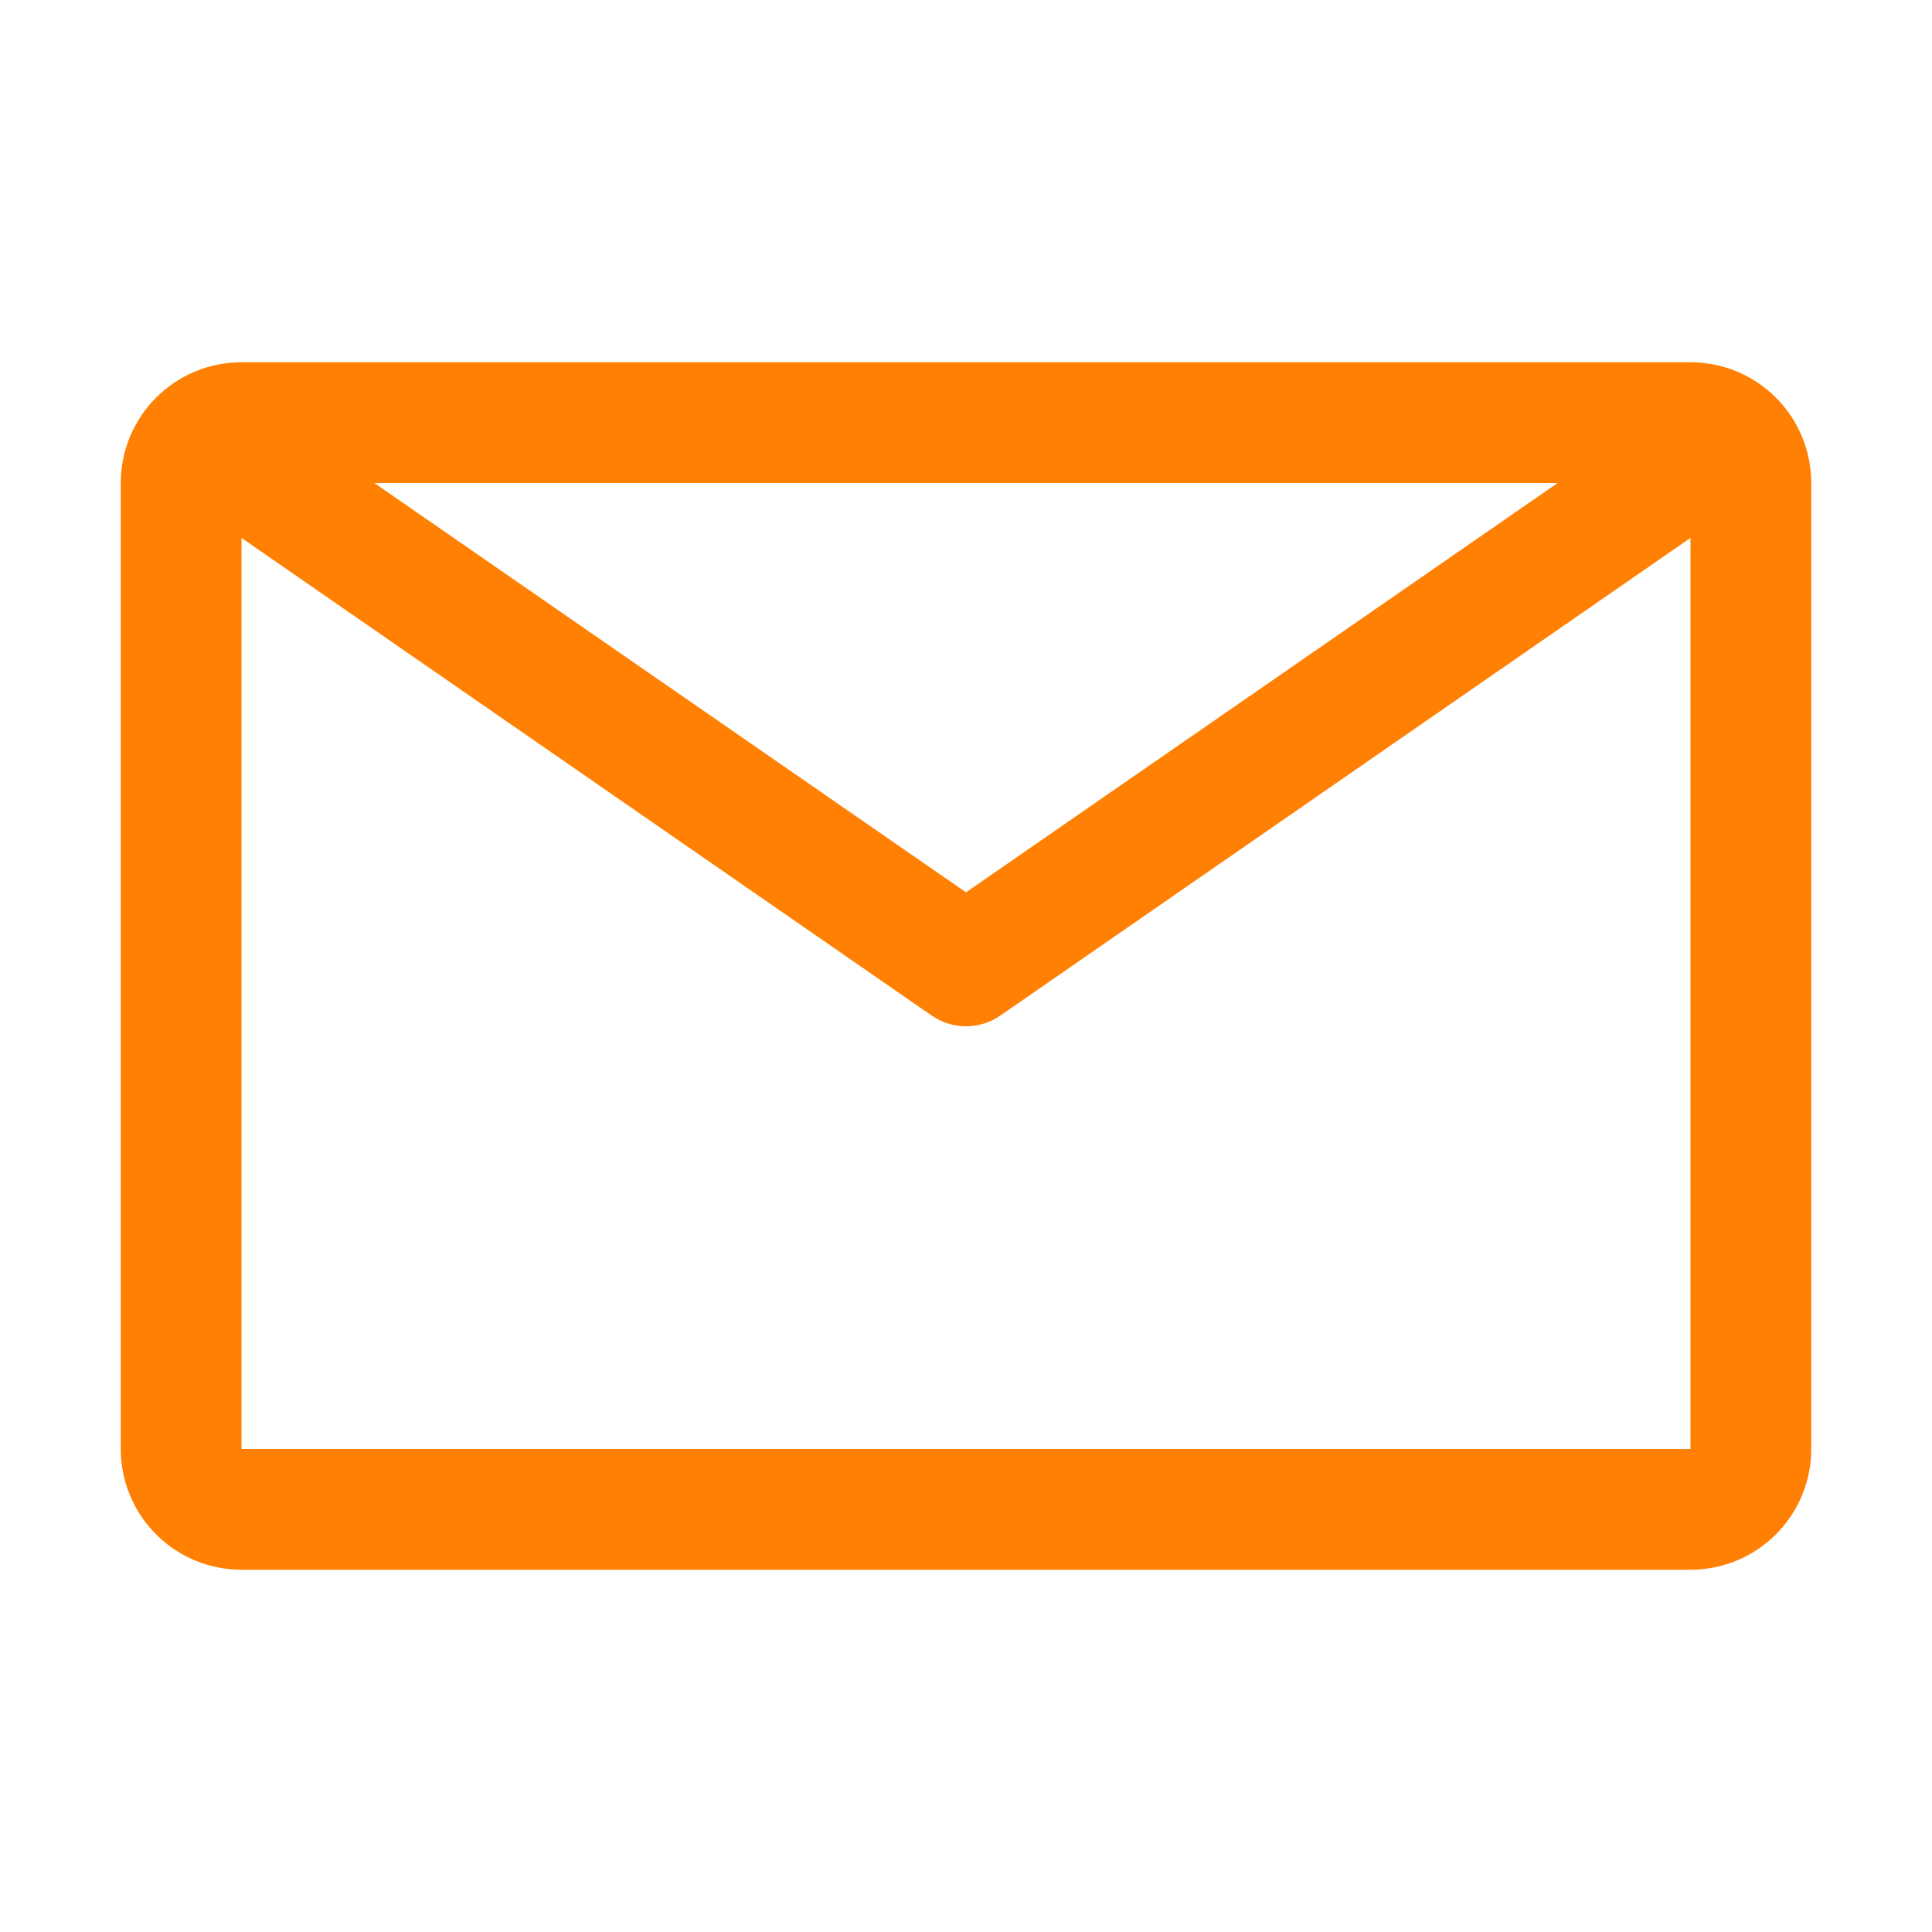
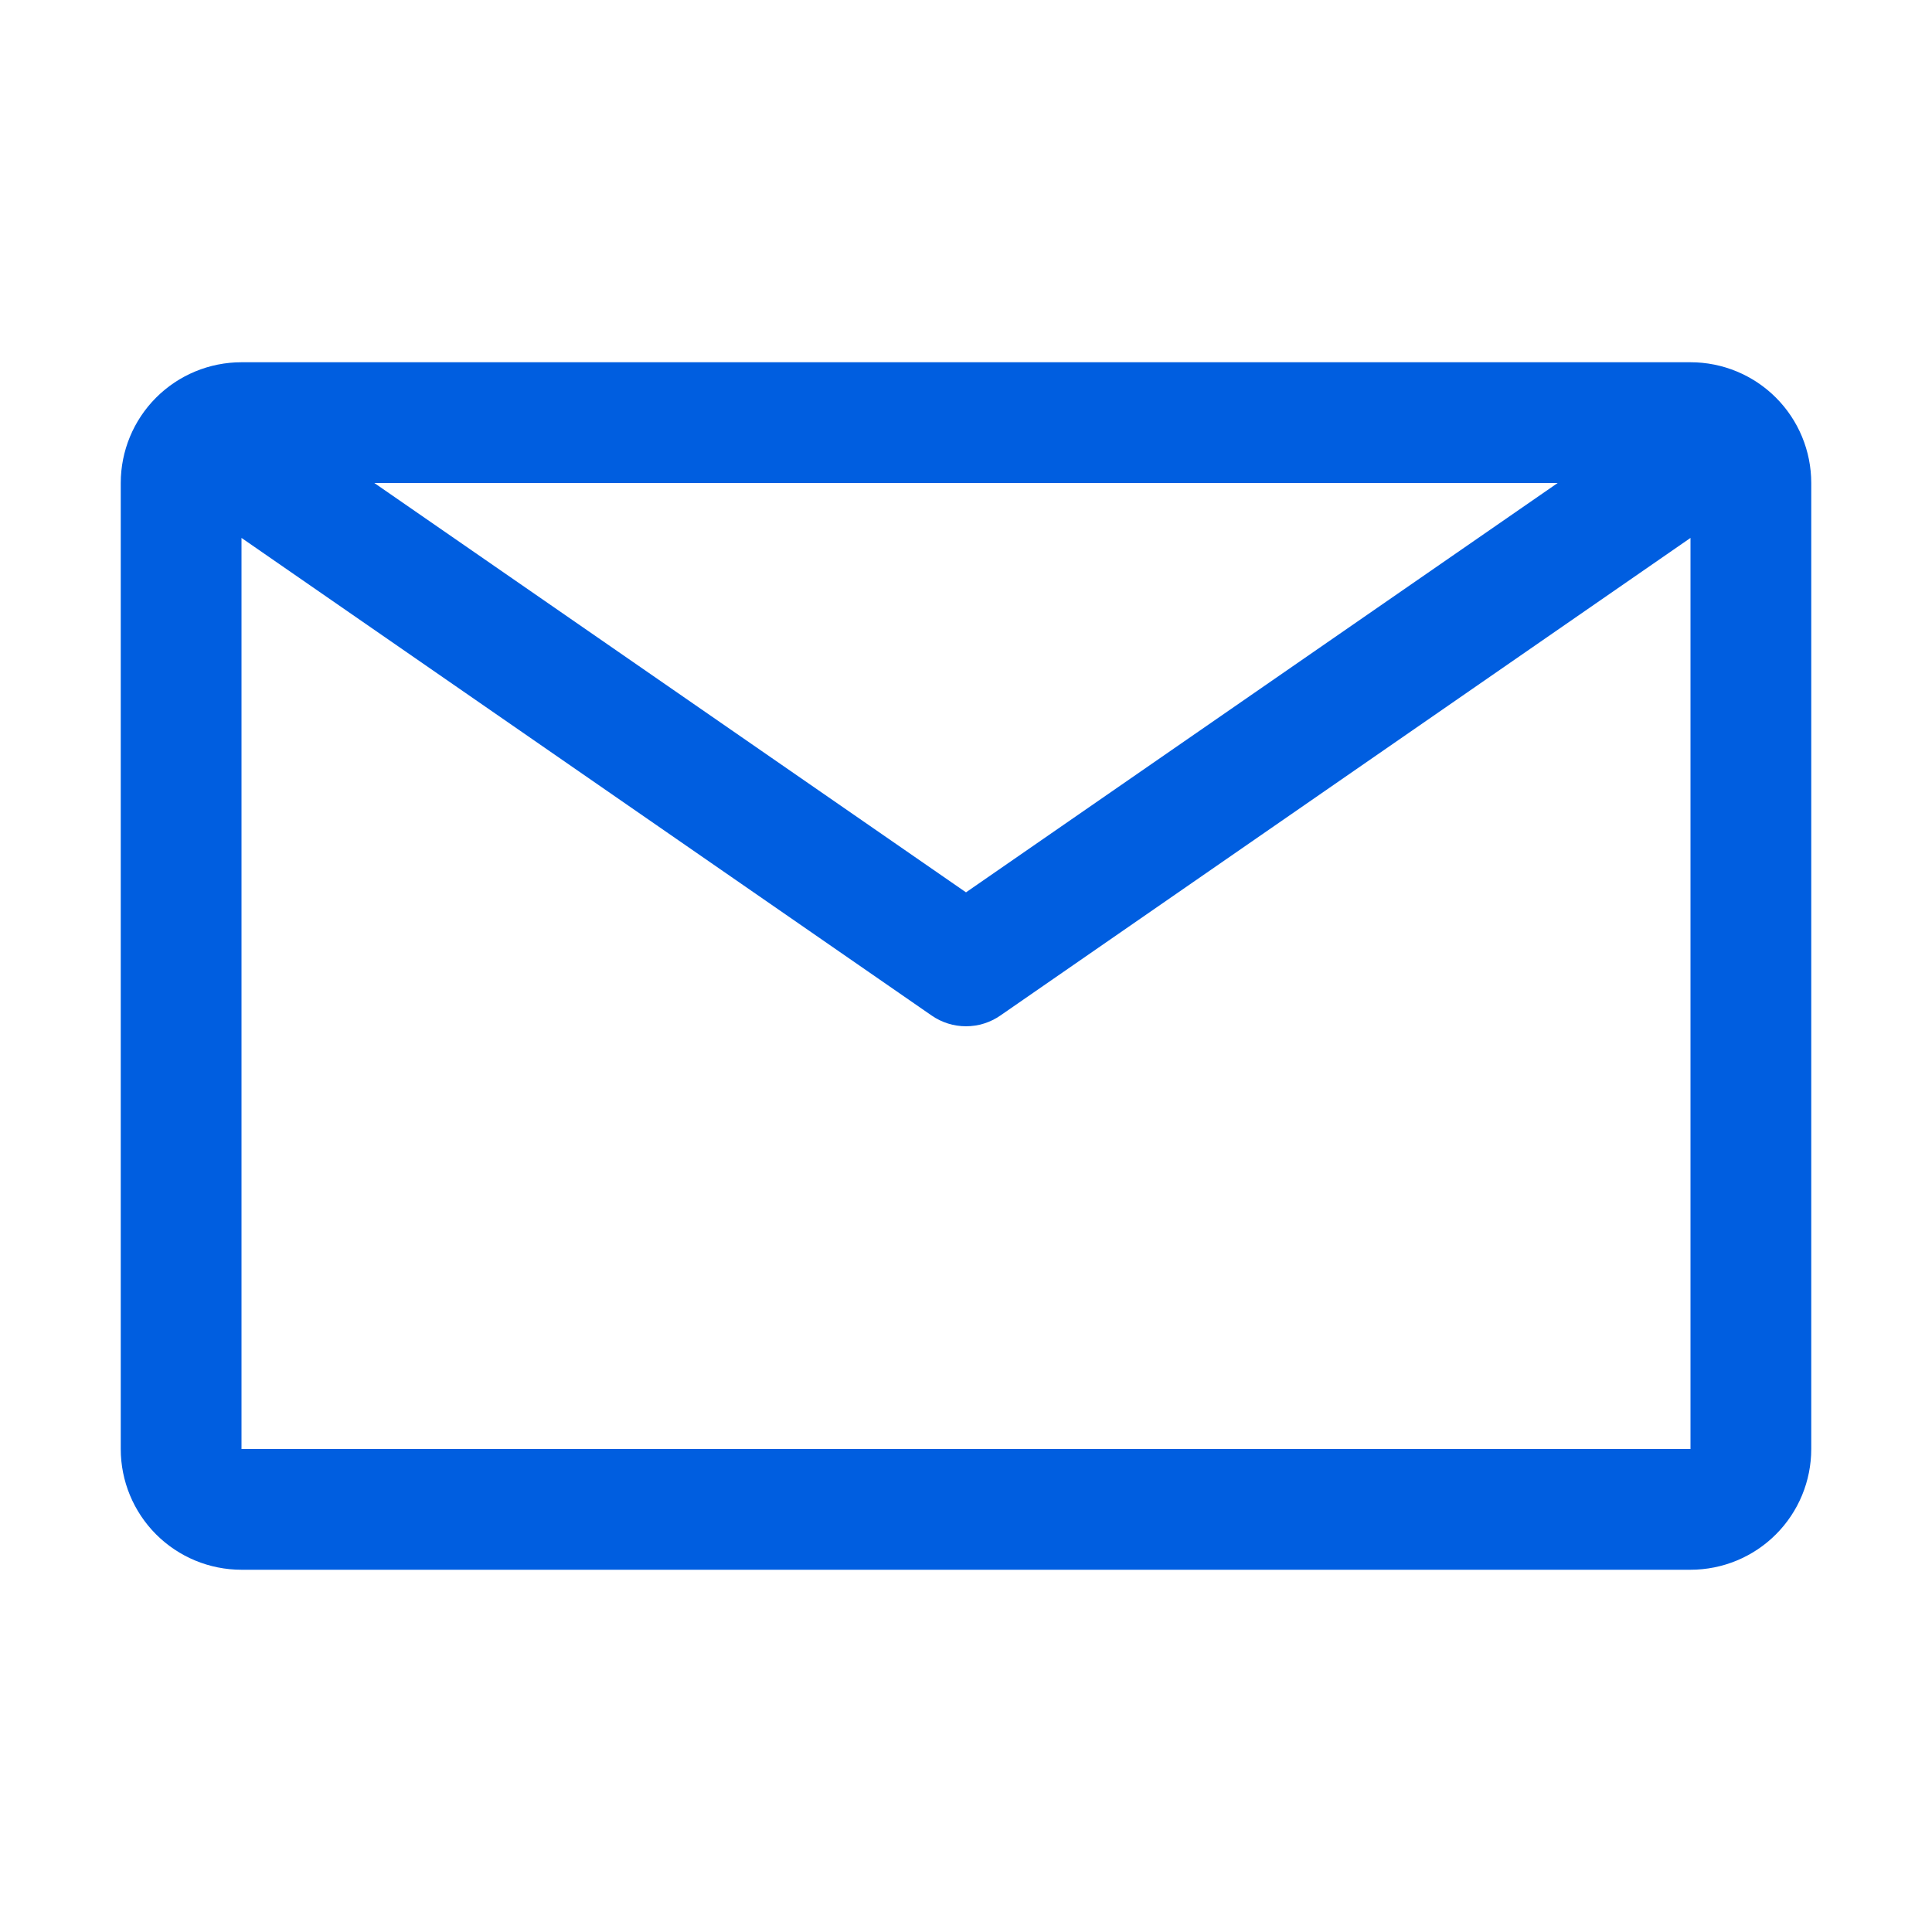
<svg xmlns="http://www.w3.org/2000/svg" width="40" height="40" viewBox="0 0 40 40" fill="none">
-   <path d="M35 7.5H5C4.337 7.5 3.701 7.763 3.232 8.232C2.763 8.701 2.5 9.337 2.5 10V30C2.5 30.663 2.763 31.299 3.232 31.768C3.701 32.237 4.337 32.5 5 32.5H35C35.663 32.5 36.299 32.237 36.768 31.768C37.237 31.299 37.5 30.663 37.5 30V10C37.5 9.337 37.237 8.701 36.768 8.232C36.299 7.763 35.663 7.5 35 7.5ZM32.25 10L20 18.475L7.75 10H32.25ZM5 30V11.137L19.288 21.025C19.497 21.17 19.745 21.248 20 21.248C20.255 21.248 20.503 21.17 20.712 21.025L35 11.137V30H5Z" fill="#FF8002" />
+   <path d="M35 7.5H5C4.337 7.5 3.701 7.763 3.232 8.232C2.763 8.701 2.5 9.337 2.5 10V30C2.5 30.663 2.763 31.299 3.232 31.768C3.701 32.237 4.337 32.5 5 32.5H35C35.663 32.5 36.299 32.237 36.768 31.768C37.237 31.299 37.5 30.663 37.5 30V10C37.5 9.337 37.237 8.701 36.768 8.232C36.299 7.763 35.663 7.5 35 7.5ZM32.25 10L20 18.475L7.75 10H32.25ZM5 30V11.137L19.288 21.025C19.497 21.17 19.745 21.248 20 21.248C20.255 21.248 20.503 21.17 20.712 21.025L35 11.137V30H5Z" fill="#005EE0" />
</svg>
